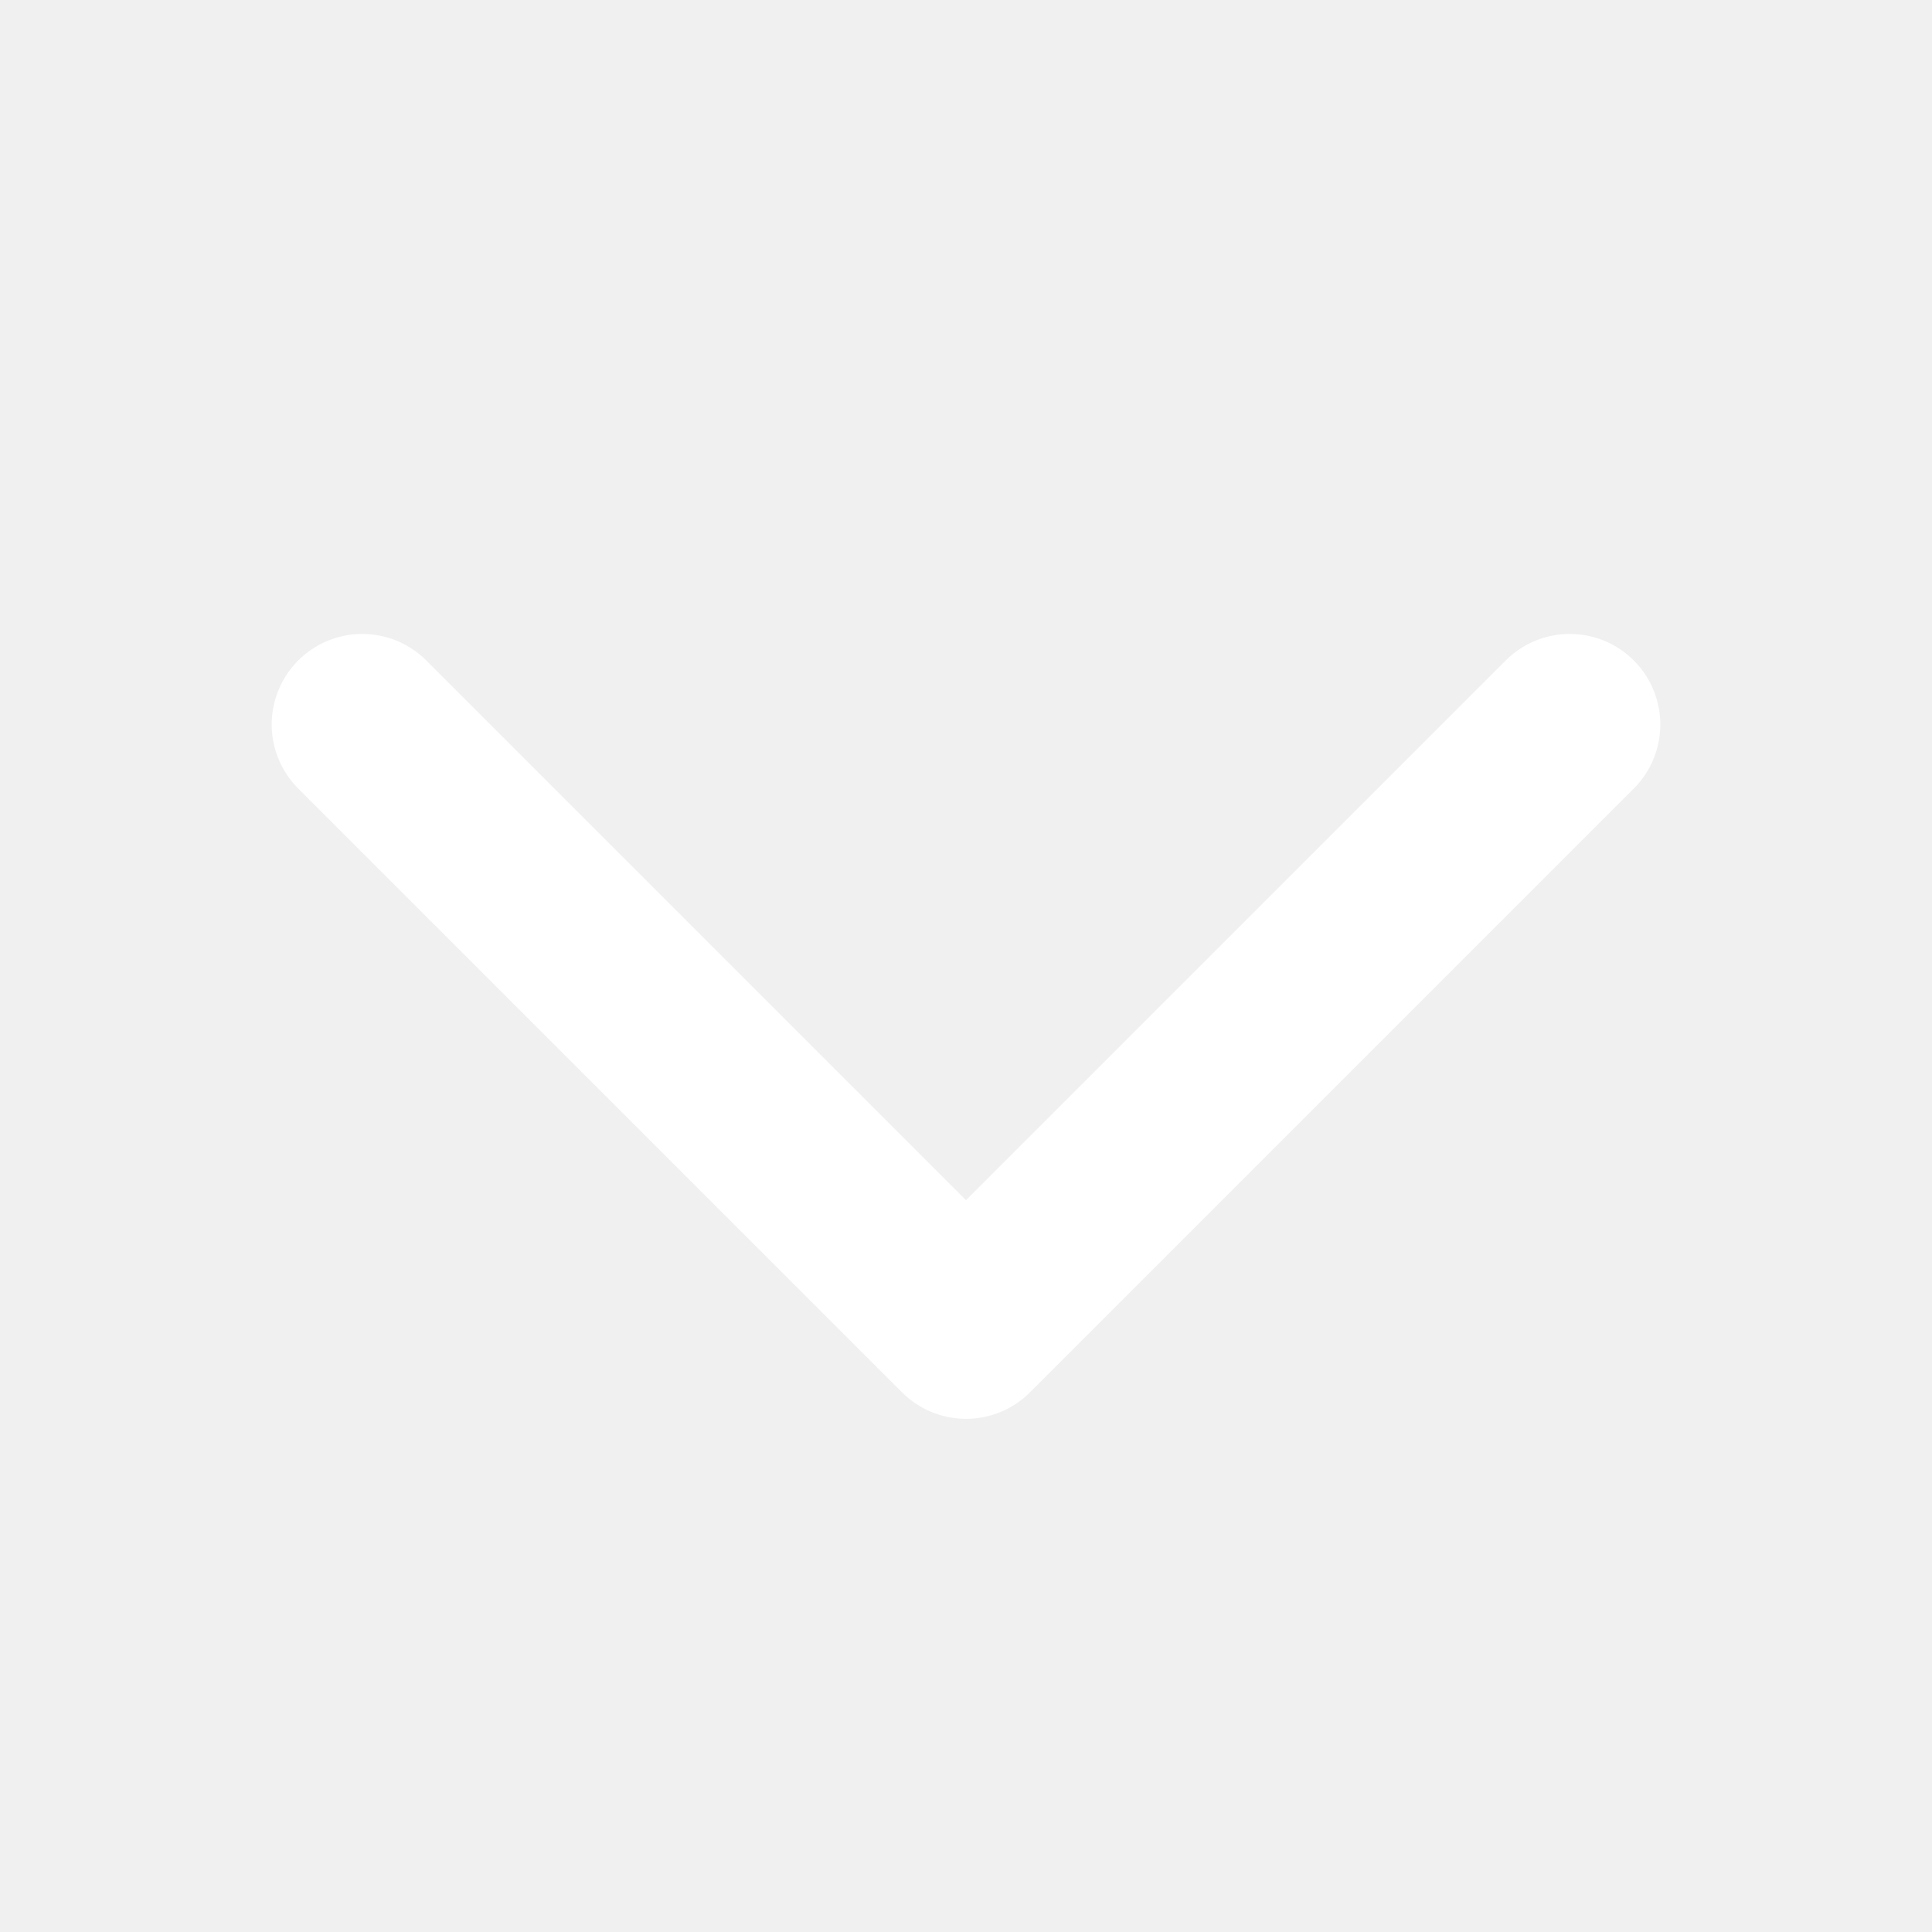
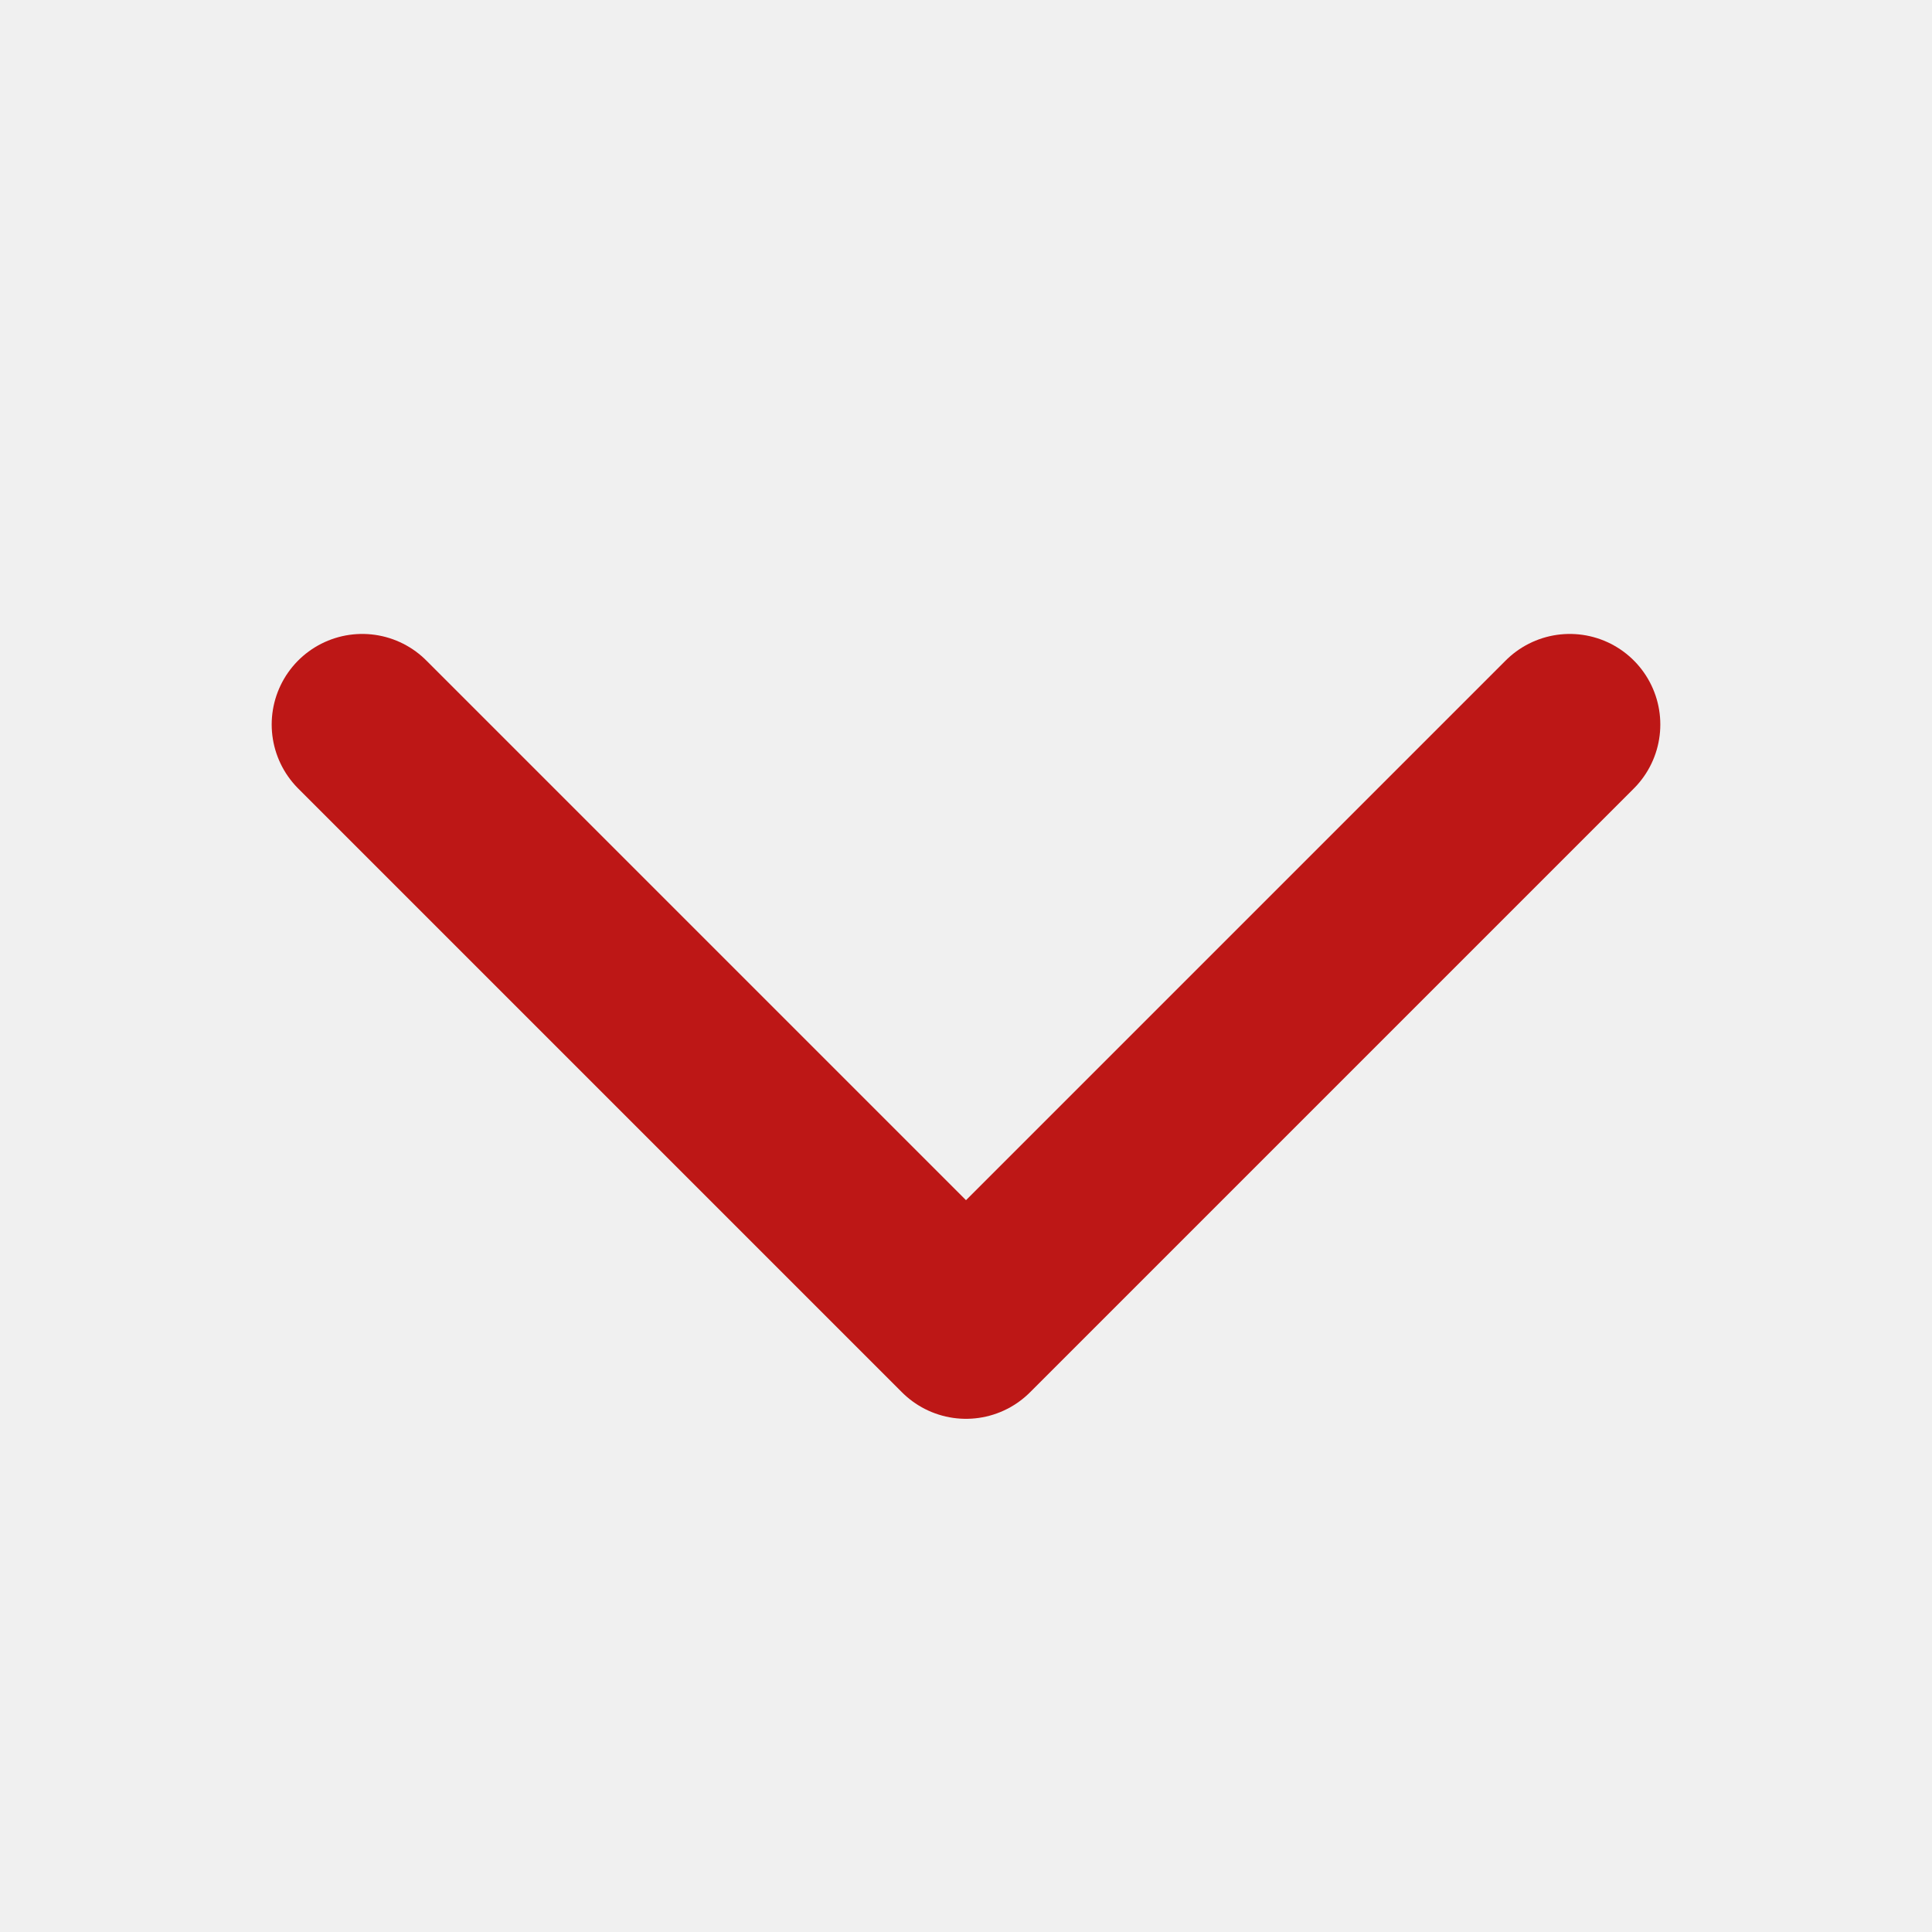
<svg xmlns="http://www.w3.org/2000/svg" viewBox="0 0 256 256" id="caret-down">
  <rect width="256" height="256" fill="none" />
-   <polyline fill="none" stroke="#fff" stroke-linecap="round" stroke-linejoin="round" stroke-width="24" points="208 96 128 176 48 96" />
+   <polyline fill="none" stroke="#BD1716" stroke-linecap="round" stroke-linejoin="round" stroke-width="24" points="208 96 128 176 48 96" />
</svg>
